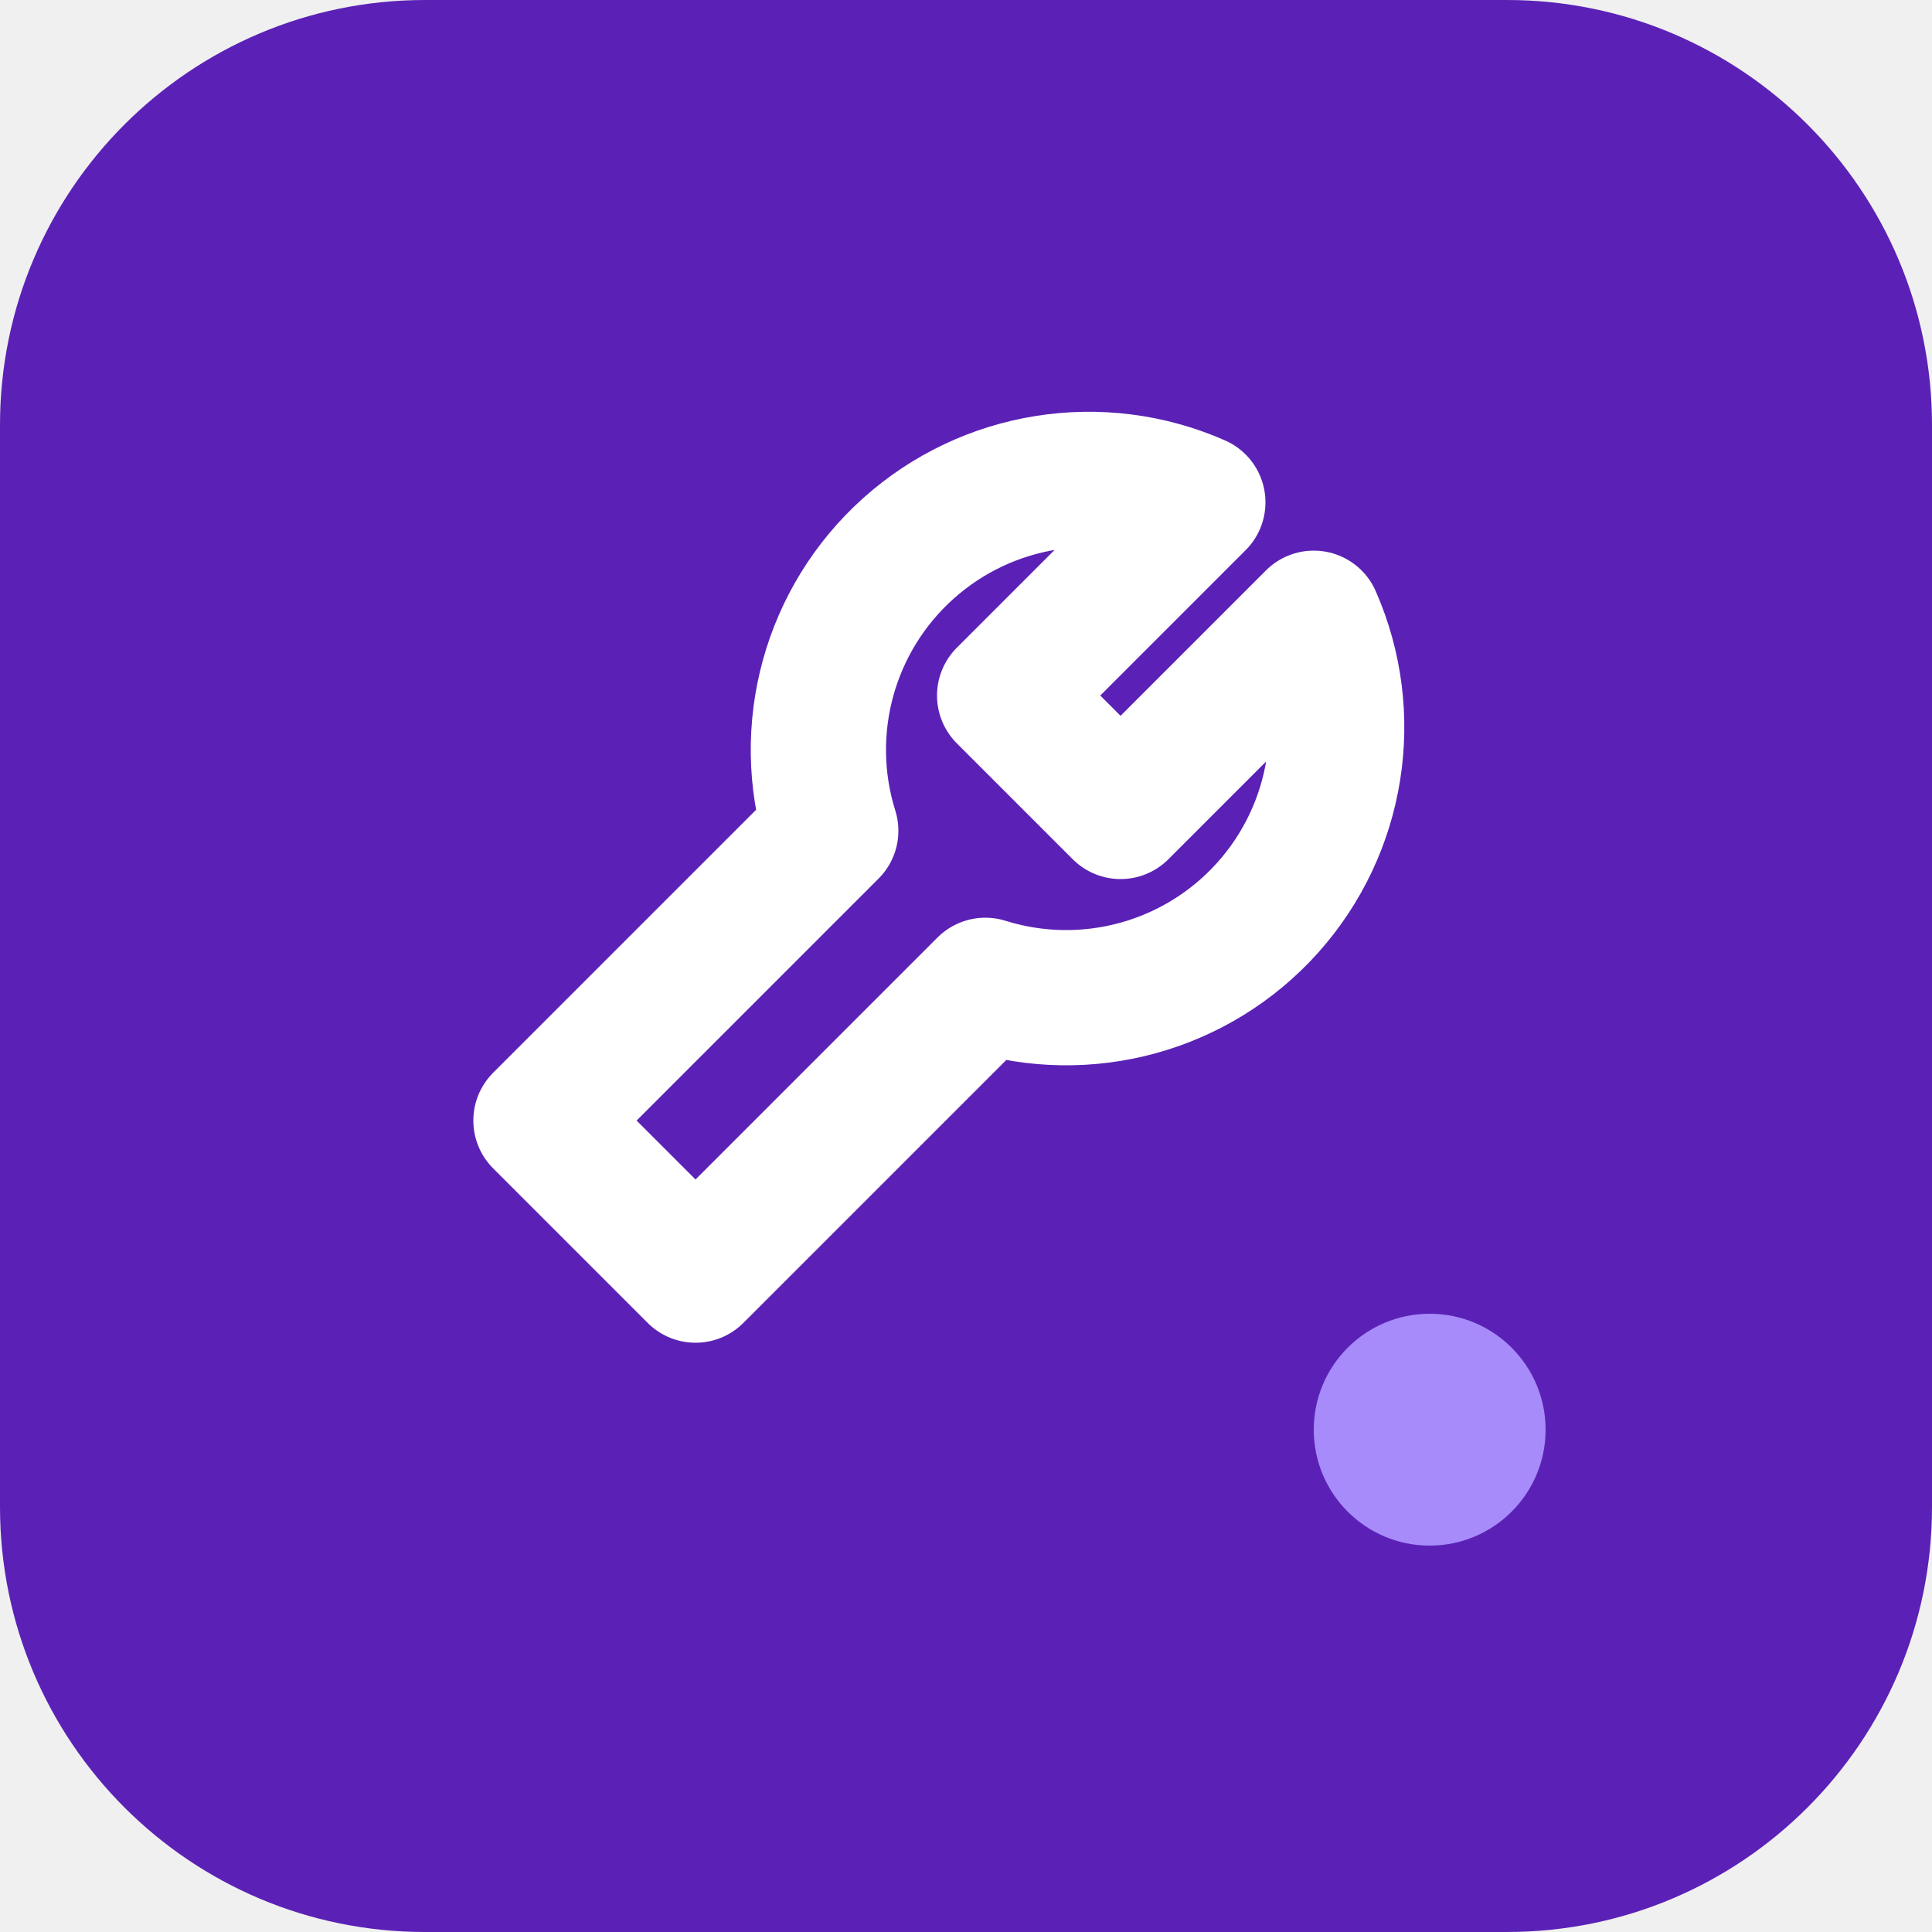
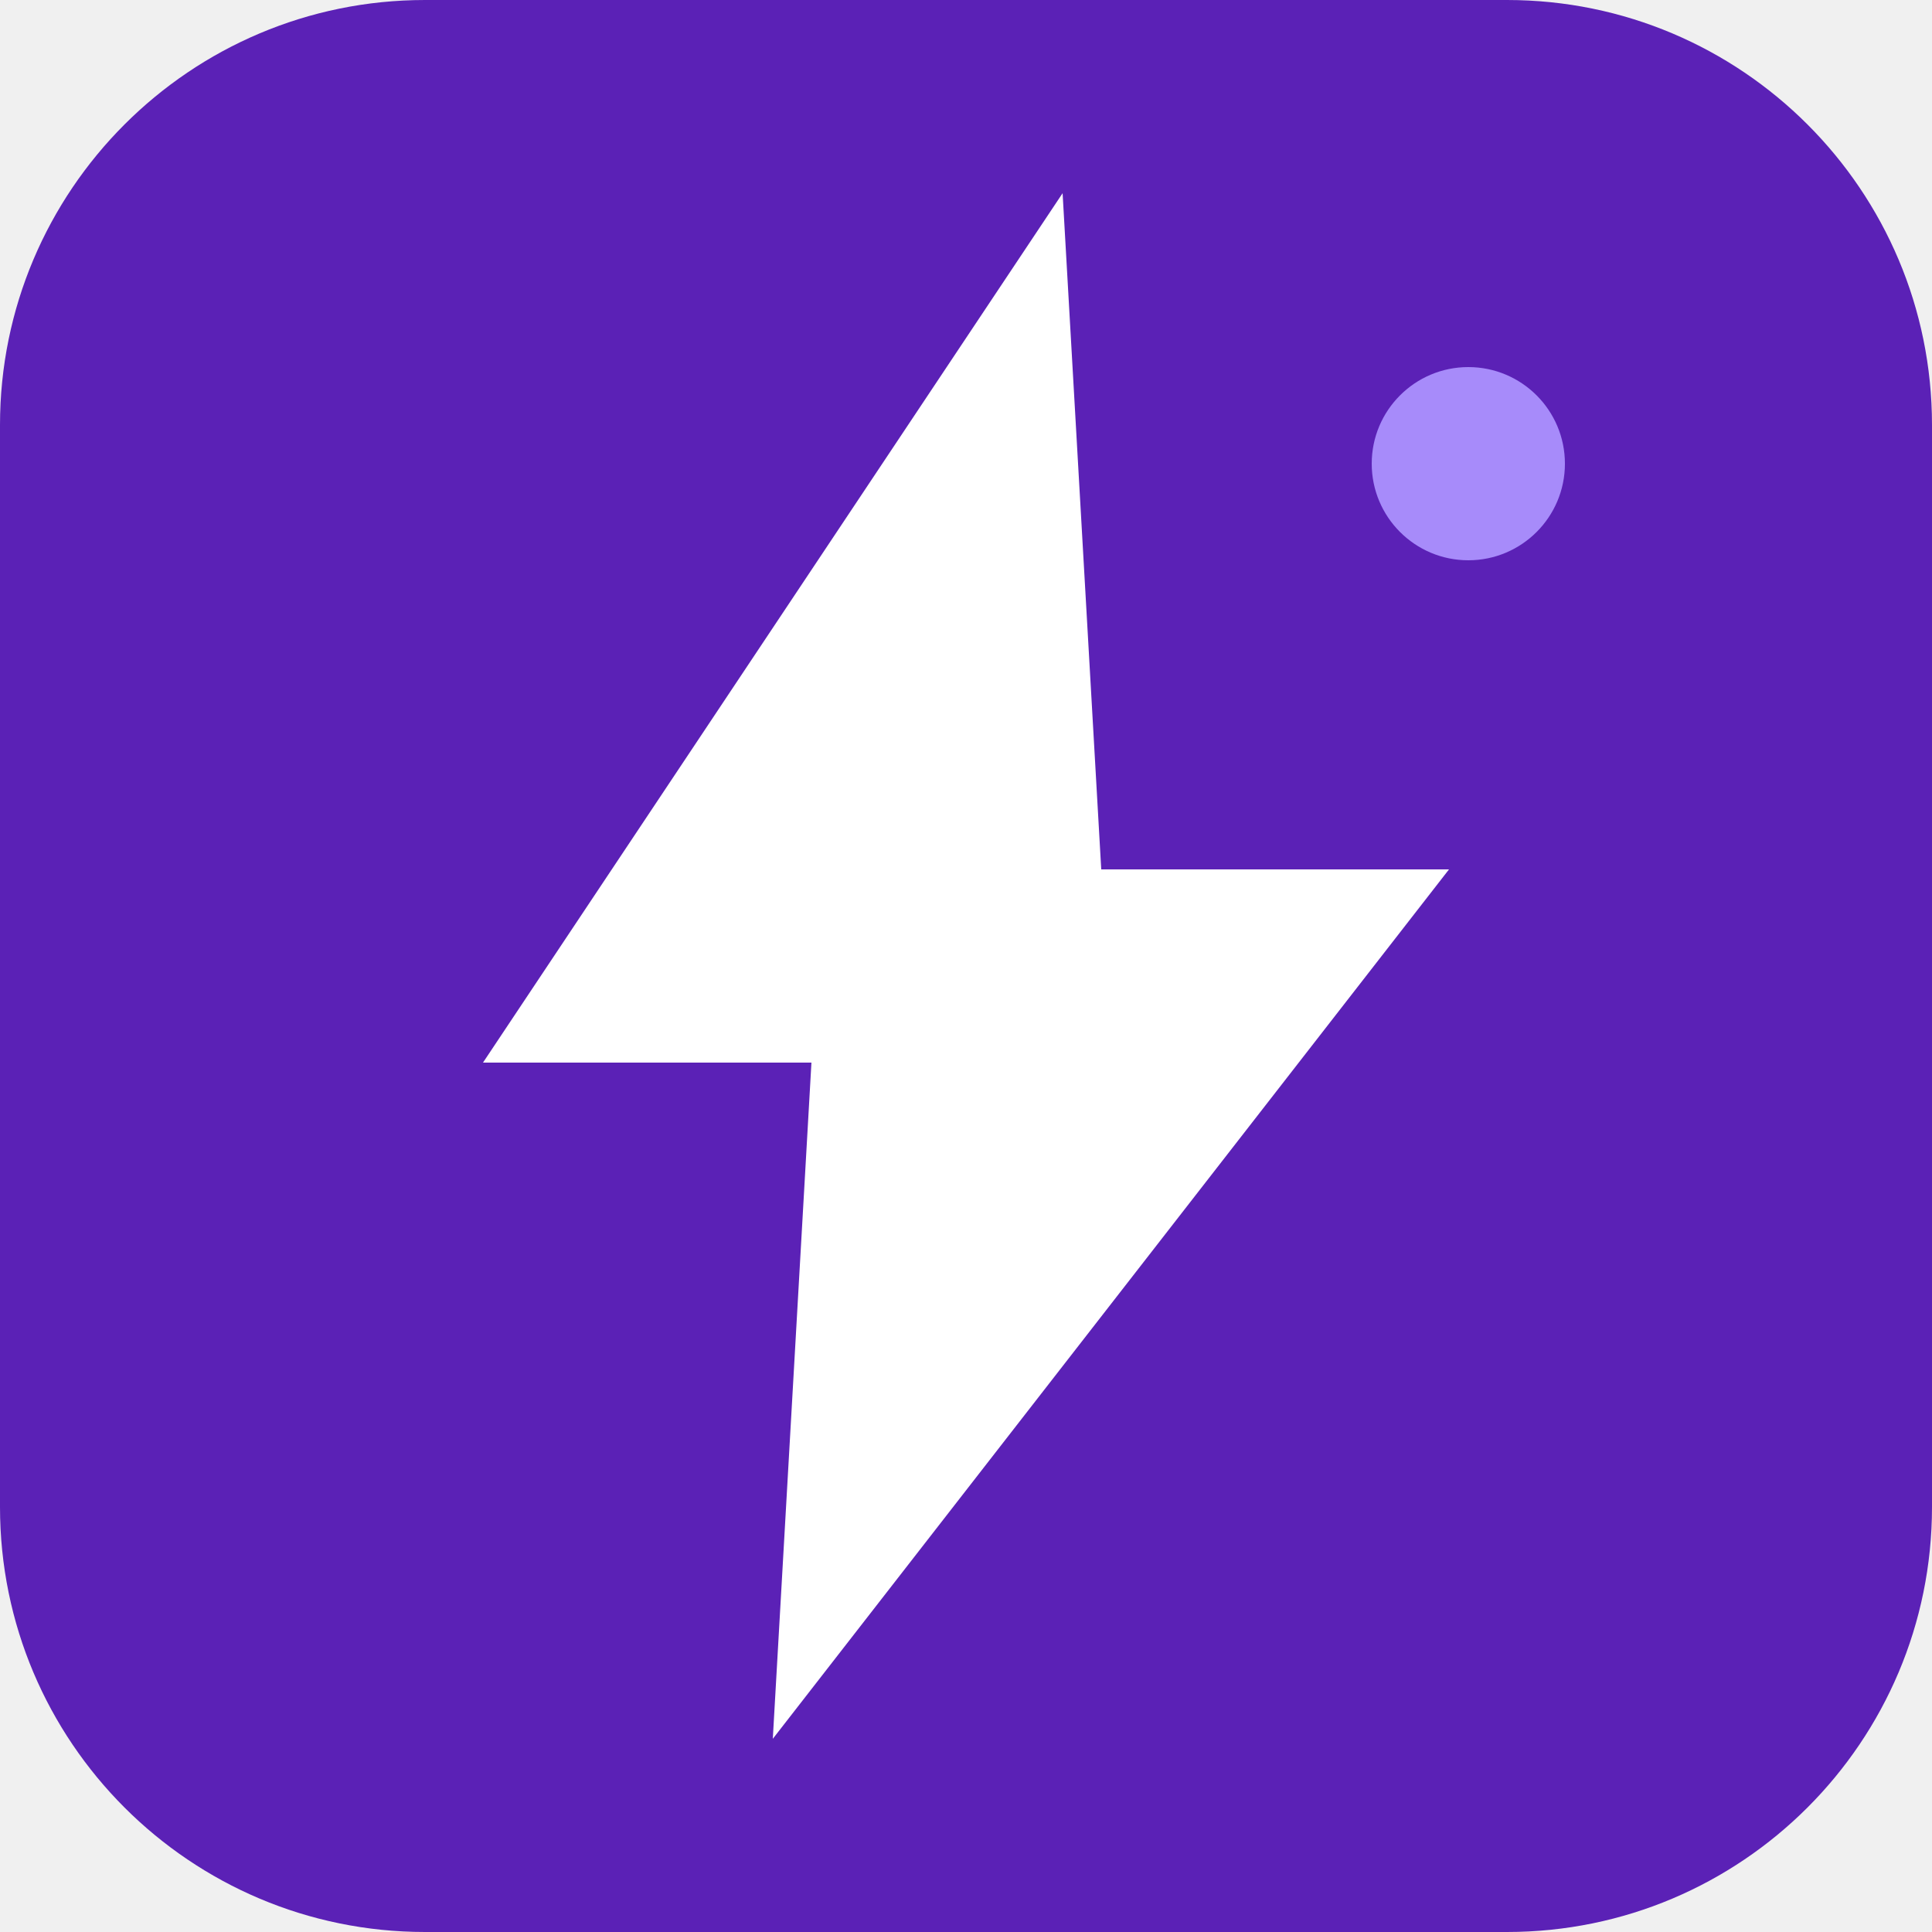
<svg xmlns="http://www.w3.org/2000/svg" viewBox="0 0 100 100">
  <rect width="100" height="100" rx="22" fill="#5b21b6" />
-   <g fill="none" stroke="#fff" stroke-width="7" stroke-linecap="round" stroke-linejoin="round">
-     <path d="M62 26a14 14 0 0 0-19 17L28 58l8 8 15-15a14 14 0 0 0 17-19l-10 10-6-6 10-10z" />
-   </g>
-   <circle cx="74" cy="74" r="6" fill="#a78bfa" />
+   <path fill="#fff" d="M55 10 L25 55 h17 L40 90 L75 45 h-18 z" />
+   <circle cx="76" cy="24" r="5" fill="#a78bfa" />
</svg>
